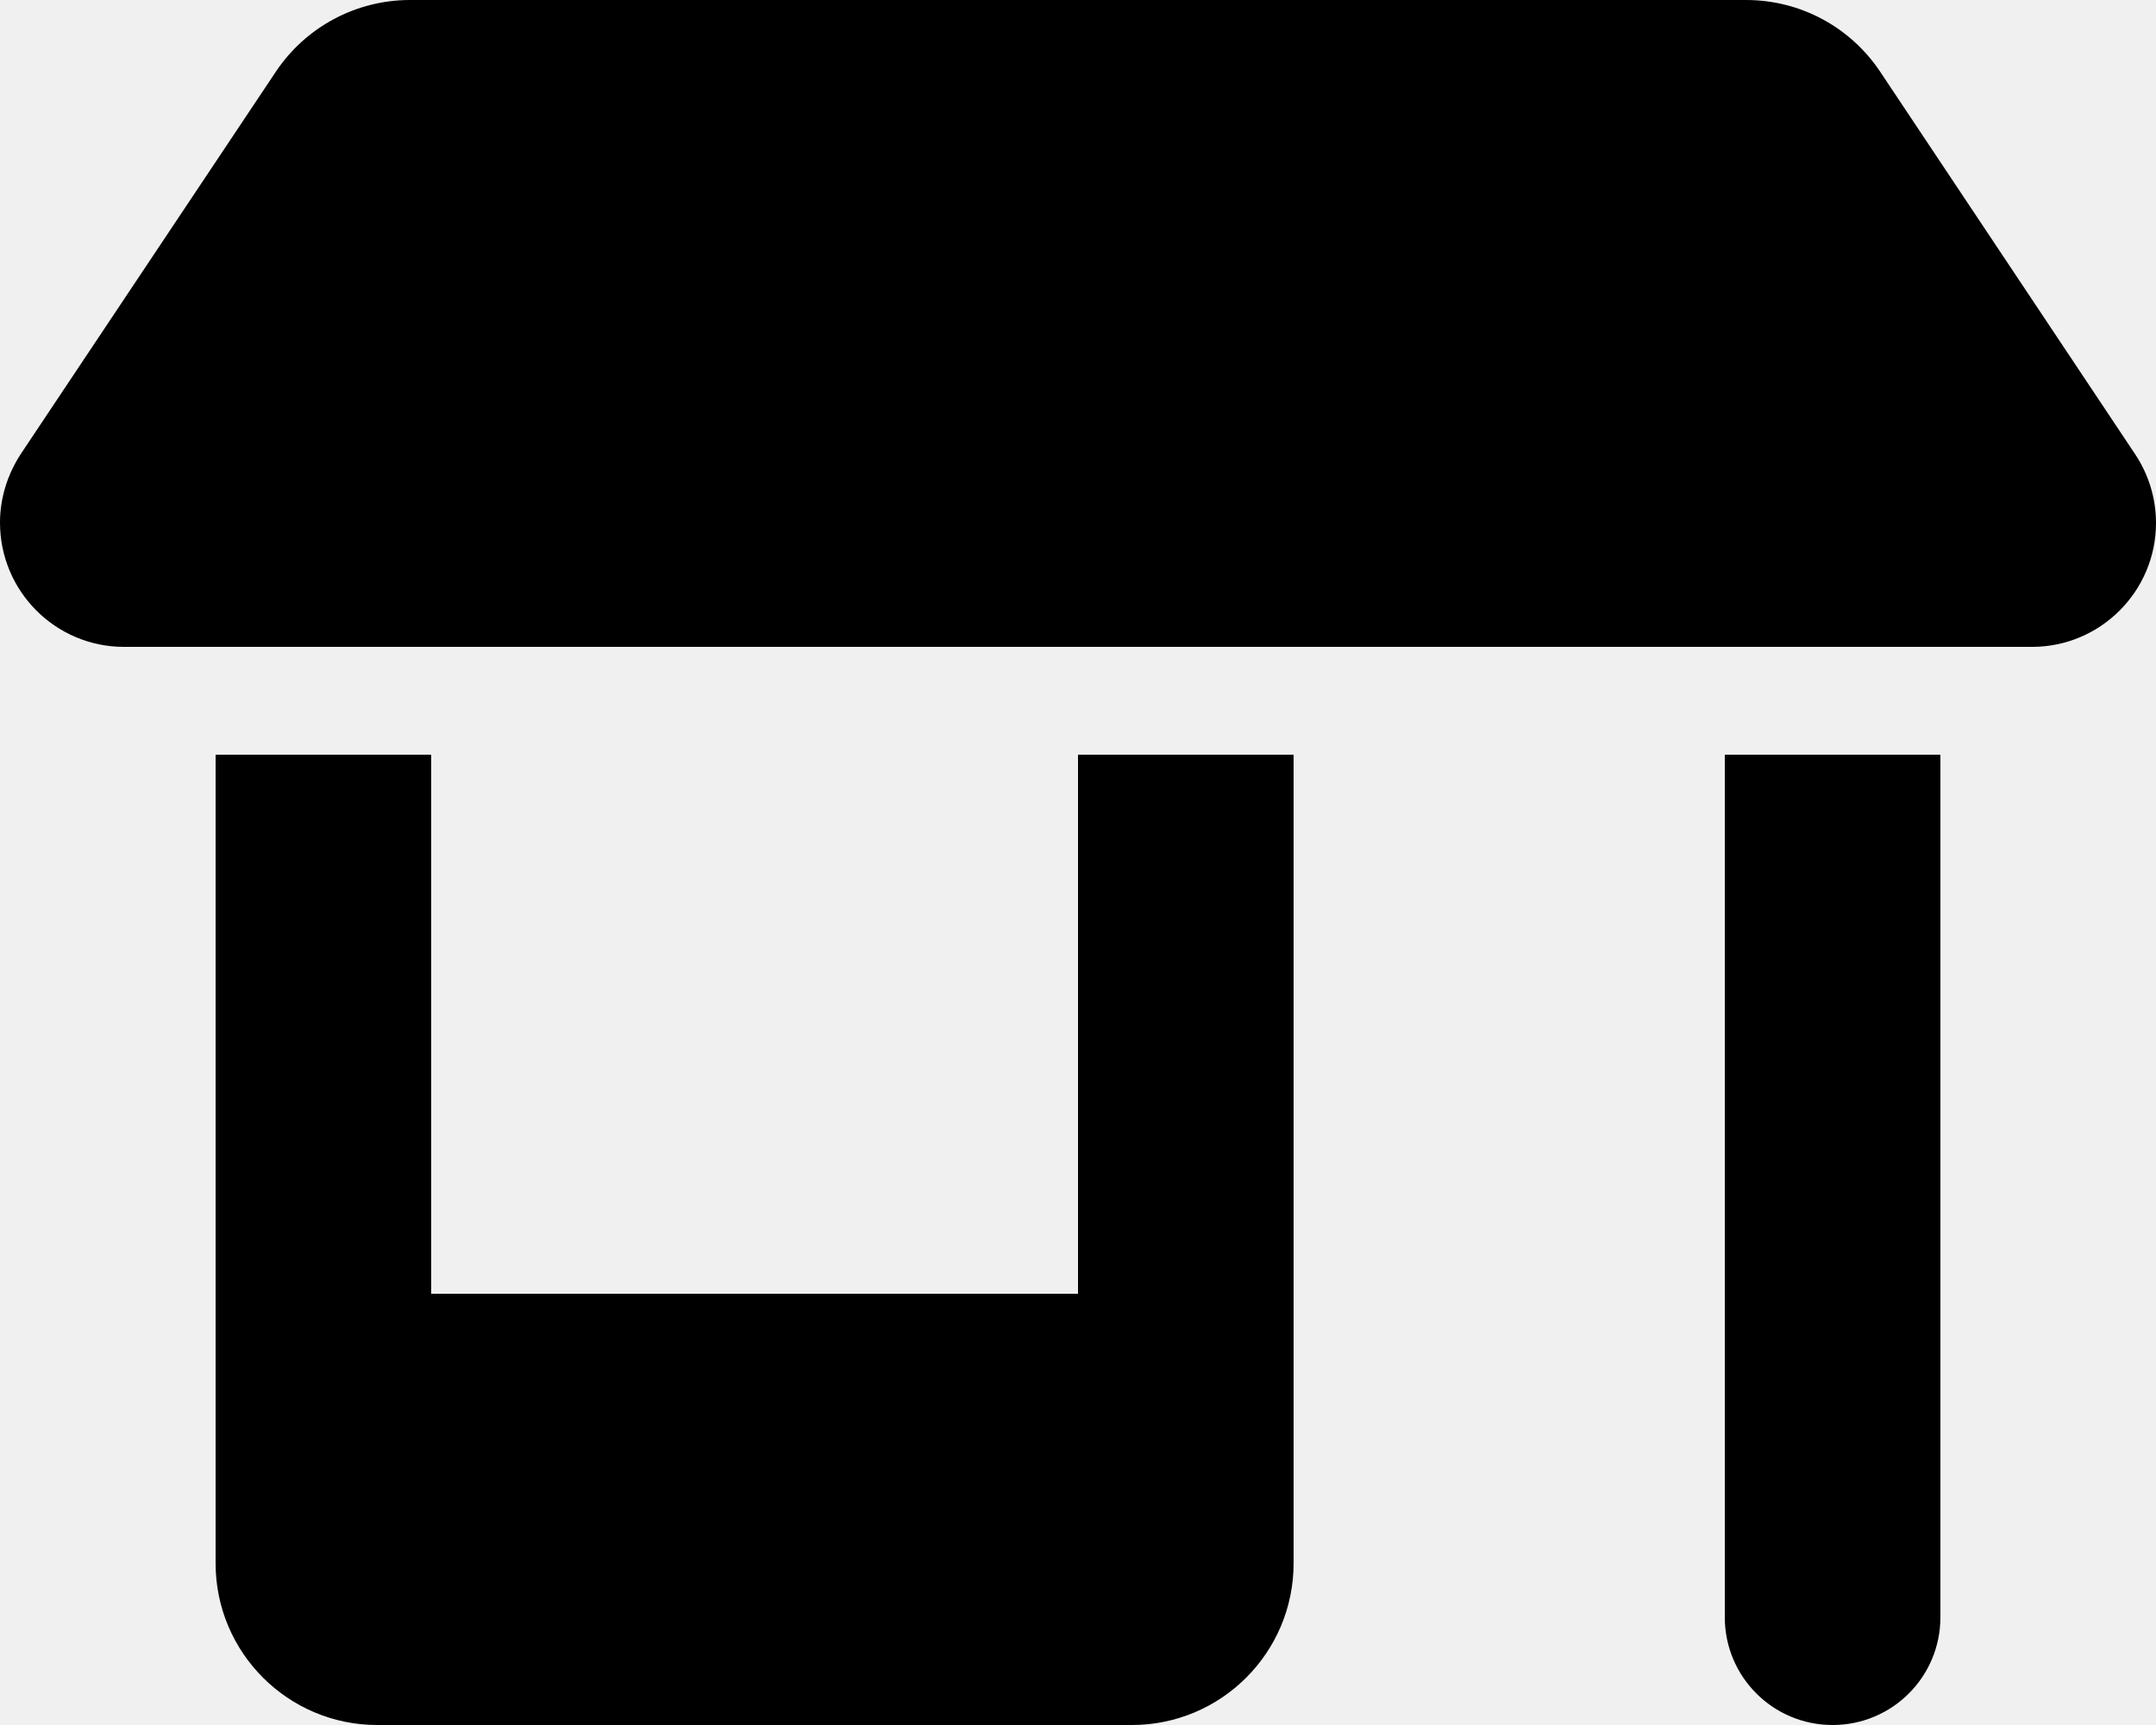
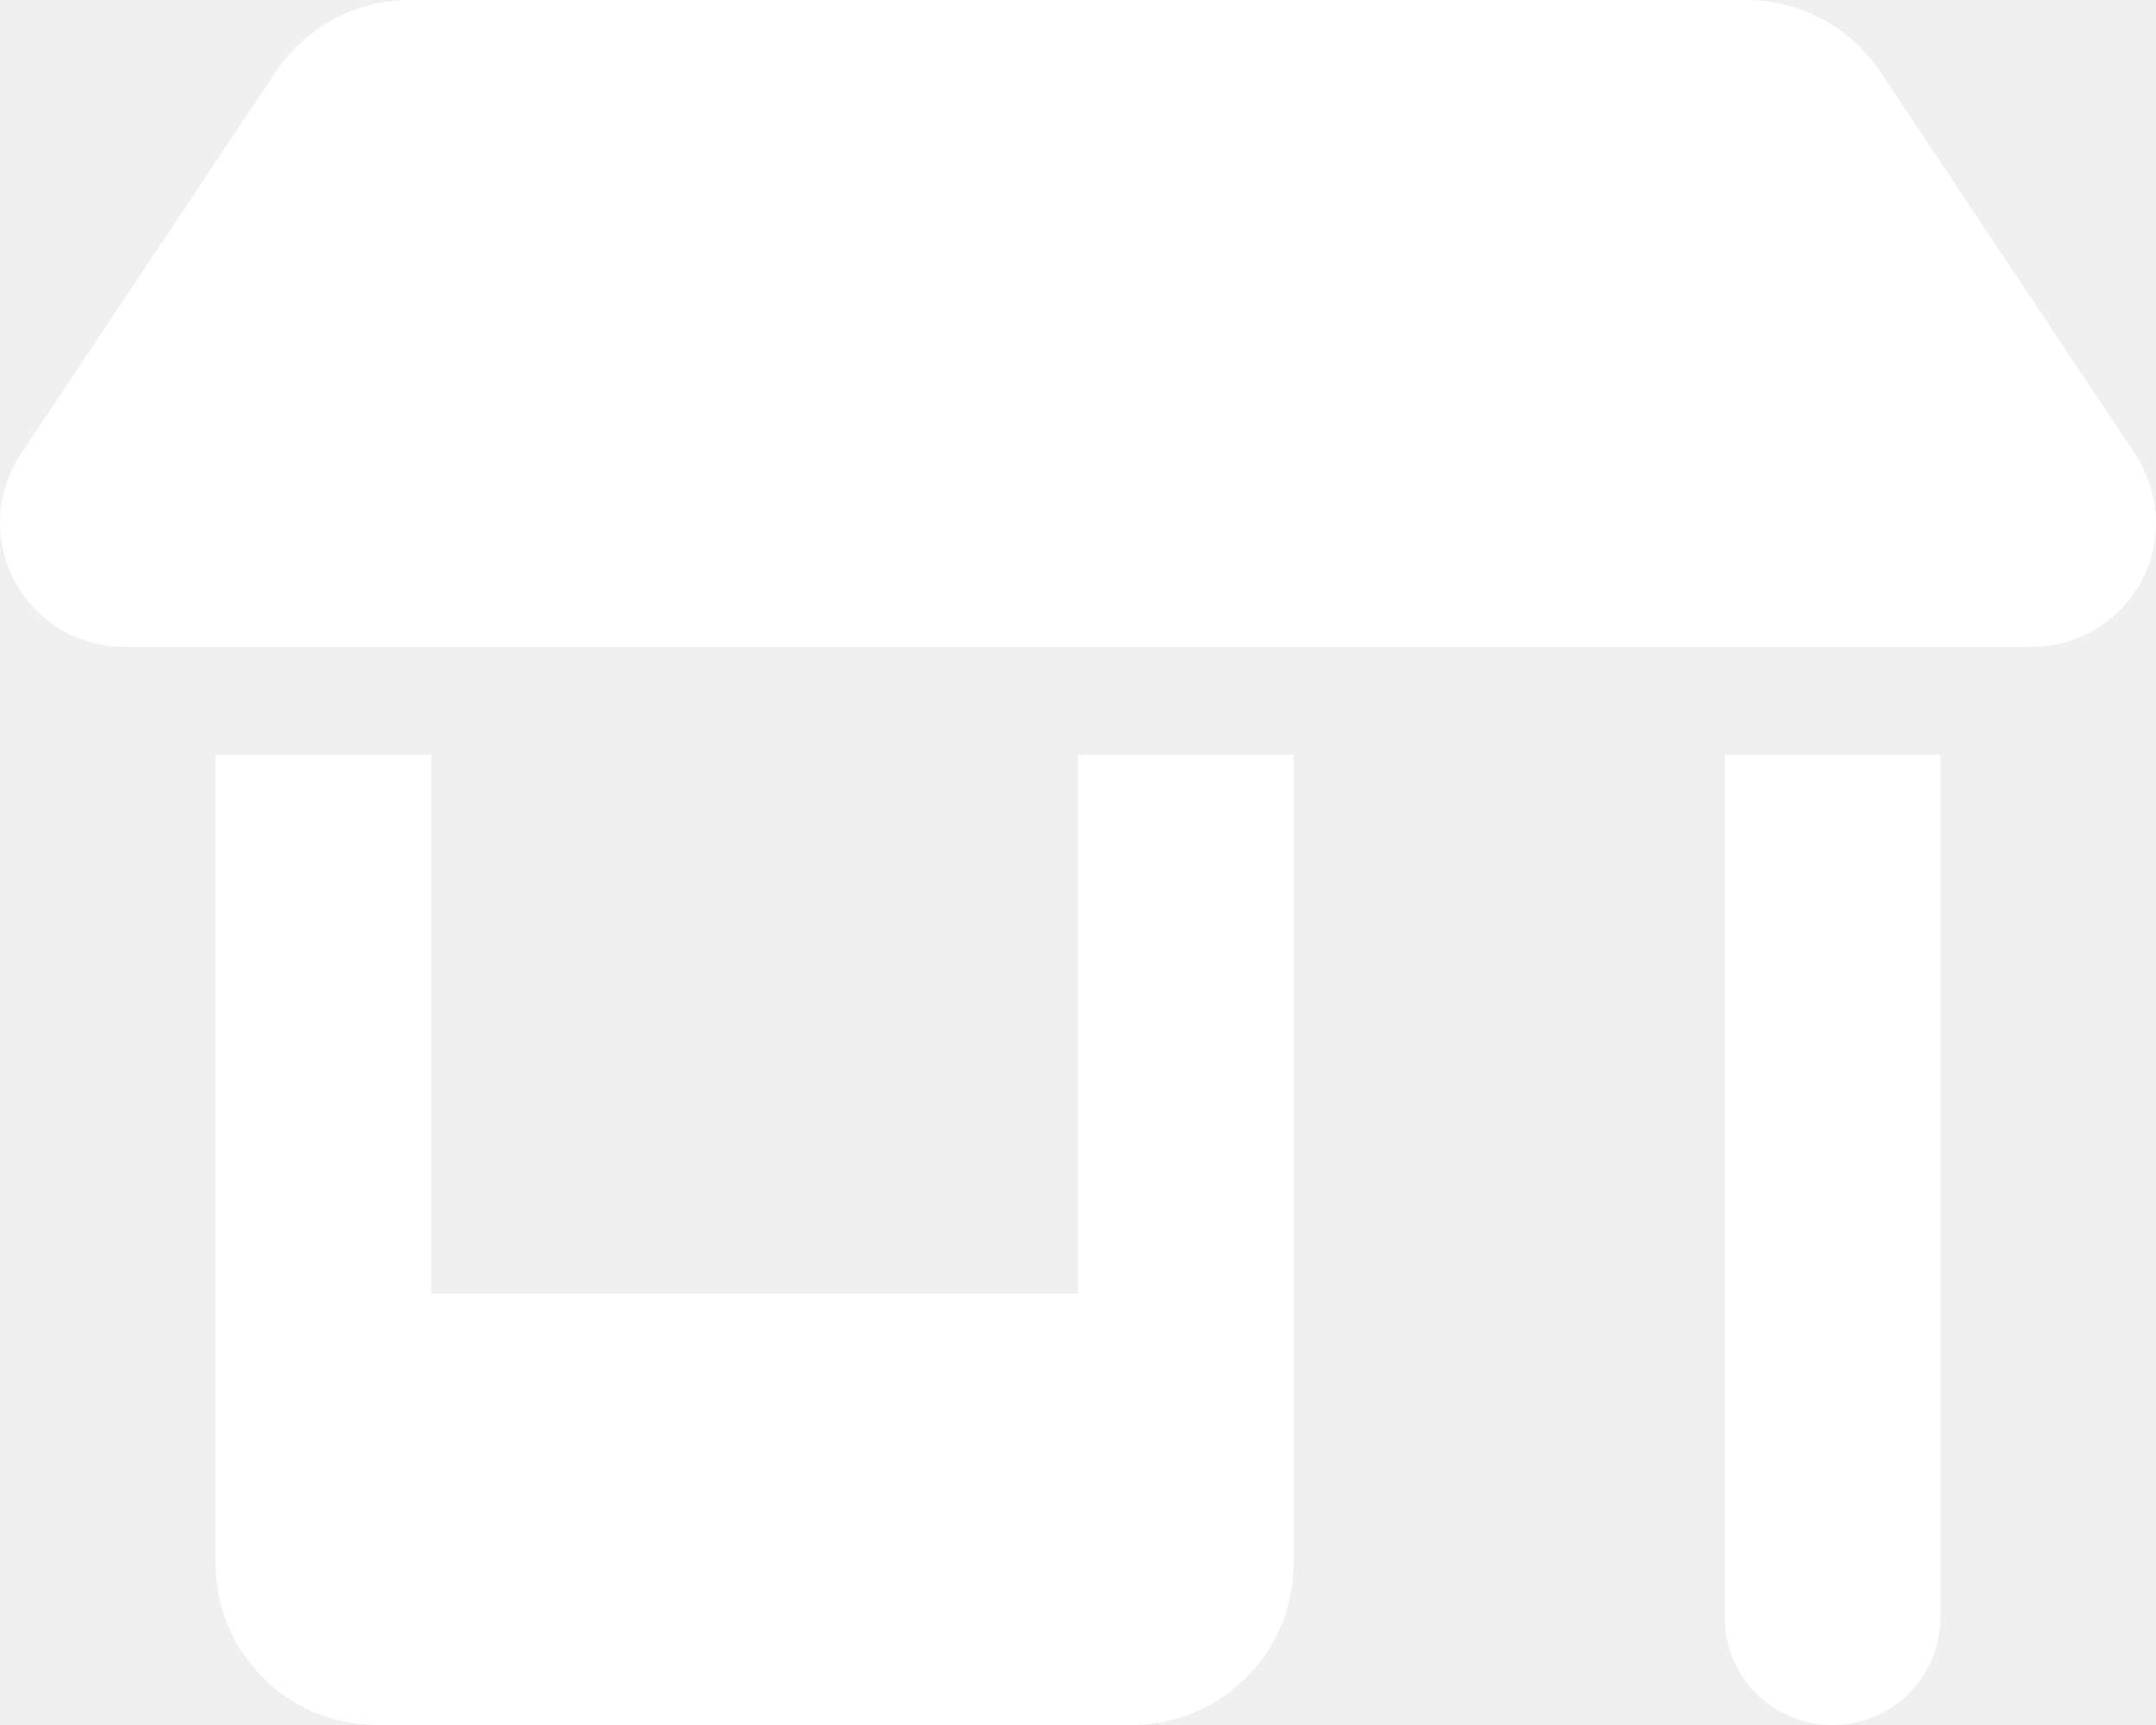
- <svg xmlns="http://www.w3.org/2000/svg" viewBox="0 0 640 512">
-   <path d="M36.8 192H603.2c20.3 0 36.8-16.5 36.8-36.8c0-7.3-2.2-14.4-6.2-20.4L558.2 21.4C549.3 8 534.4 0 518.3 0H121.7c-16 0-31 8-39.9 21.4L6.2 134.7c-4 6.1-6.2 13.2-6.2 20.4C0 175.5 16.5 192 36.8 192zM64 224V384v80c0 26.5 21.5 48 48 48H336c26.5 0 48-21.5 48-48V384 224H320V384H128V224H64zm448 0V480c0 17.7 14.3 32 32 32s32-14.3 32-32V224H512z" />
+ <svg xmlns="http://www.w3.org/2000/svg" height="16" width="20" viewBox="0 0 640 512">
+   <path fill="#ffffff" d="M36.8 192H603.2c20.3 0 36.8-16.5 36.8-36.8c0-7.3-2.2-14.4-6.2-20.4L558.2 21.4C549.3 8 534.4 0 518.3 0H121.7c-16 0-31 8-39.9 21.4L6.2 134.7c-4 6.1-6.2 13.2-6.2 20.4C0 175.5 16.5 192 36.8 192zM64 224V384v80c0 26.5 21.5 48 48 48H336c26.5 0 48-21.5 48-48V384 224H320V384H128V224H64zm448 0V480c0 17.7 14.3 32 32 32s32-14.3 32-32V224H512z" />
</svg>
